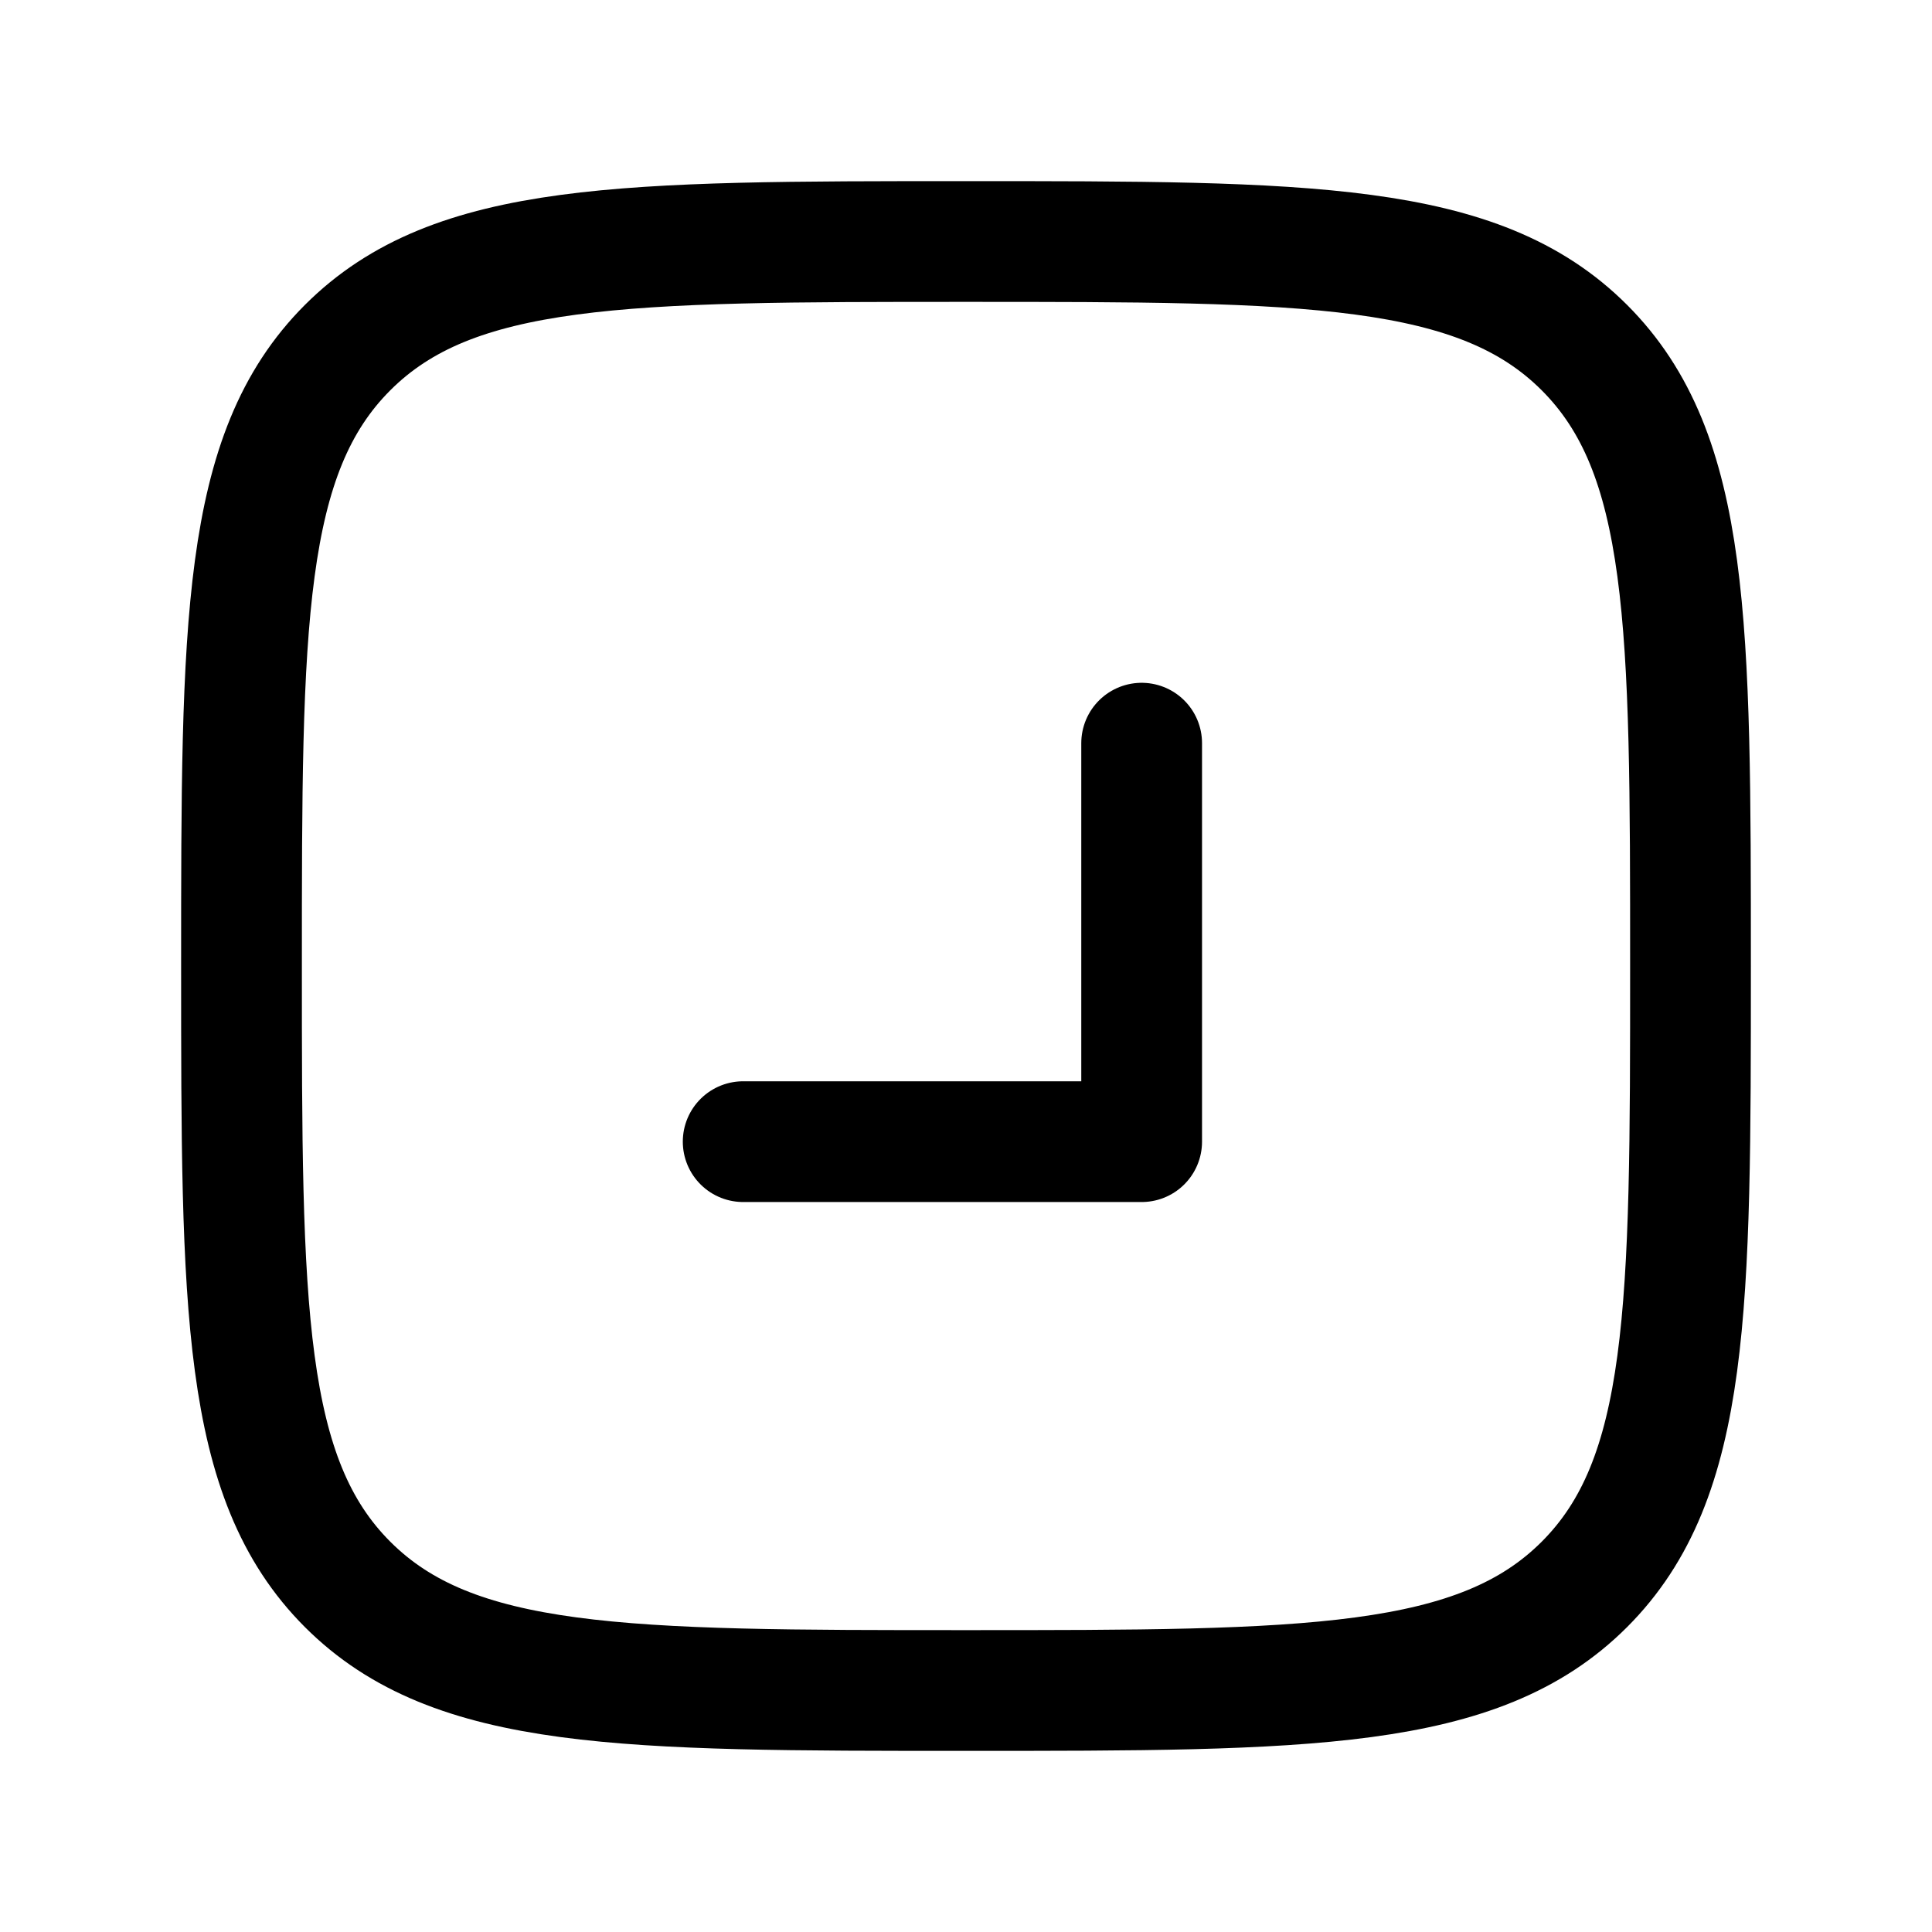
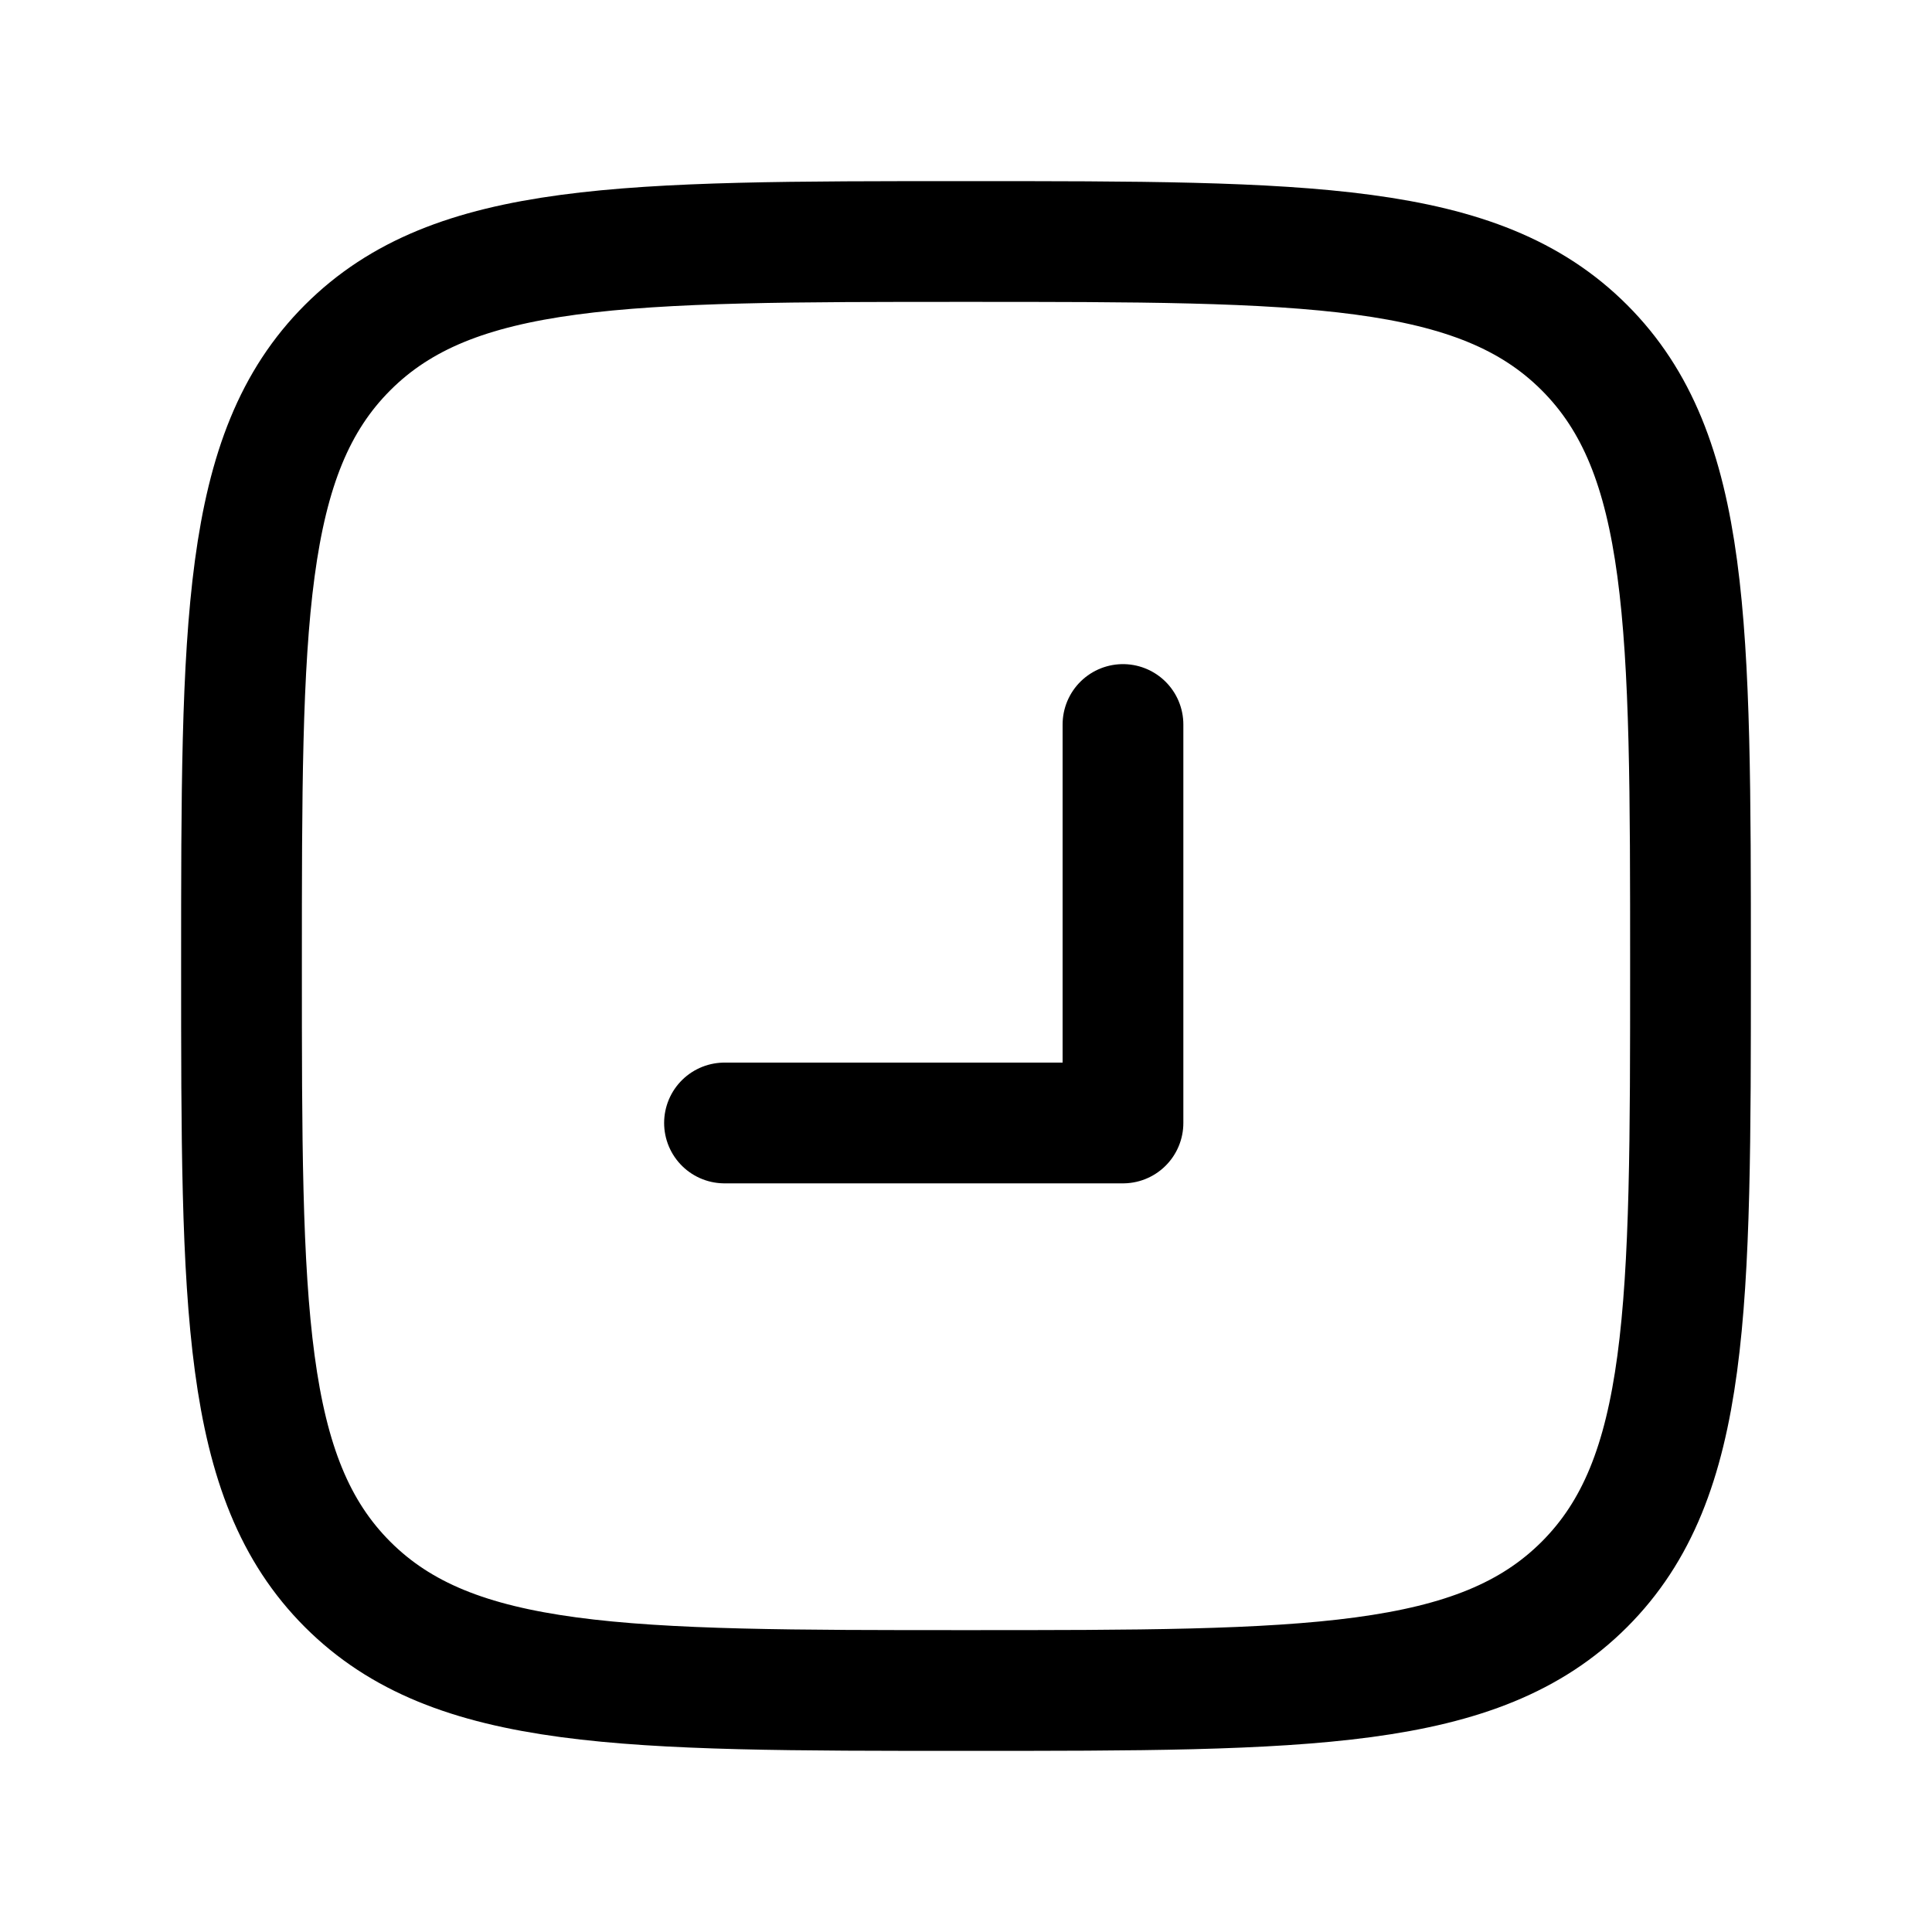
<svg xmlns="http://www.w3.org/2000/svg" width="24" height="24" fill="none" viewBox="0 0 24 24" stroke-width="1.5" stroke-linecap="round" stroke-linejoin="round" stroke="currentColor">
-   <path d="M14.182 9.232v4.95h-4.95" />
+   <path d="M13.95 9v4.95H9" />
  <path d="M3 12c0-4.243 0-6.364 1.318-7.682C5.636 3 7.758 3 12 3c4.243 0 6.364 0 7.682 1.318C21 5.636 21 7.758 21 12c0 4.243 0 6.364-1.318 7.682C18.364 21 16.242 21 12 21c-4.243 0-6.364 0-7.682-1.318C3 18.364 3 16.242 3 12Z" />
</svg>
